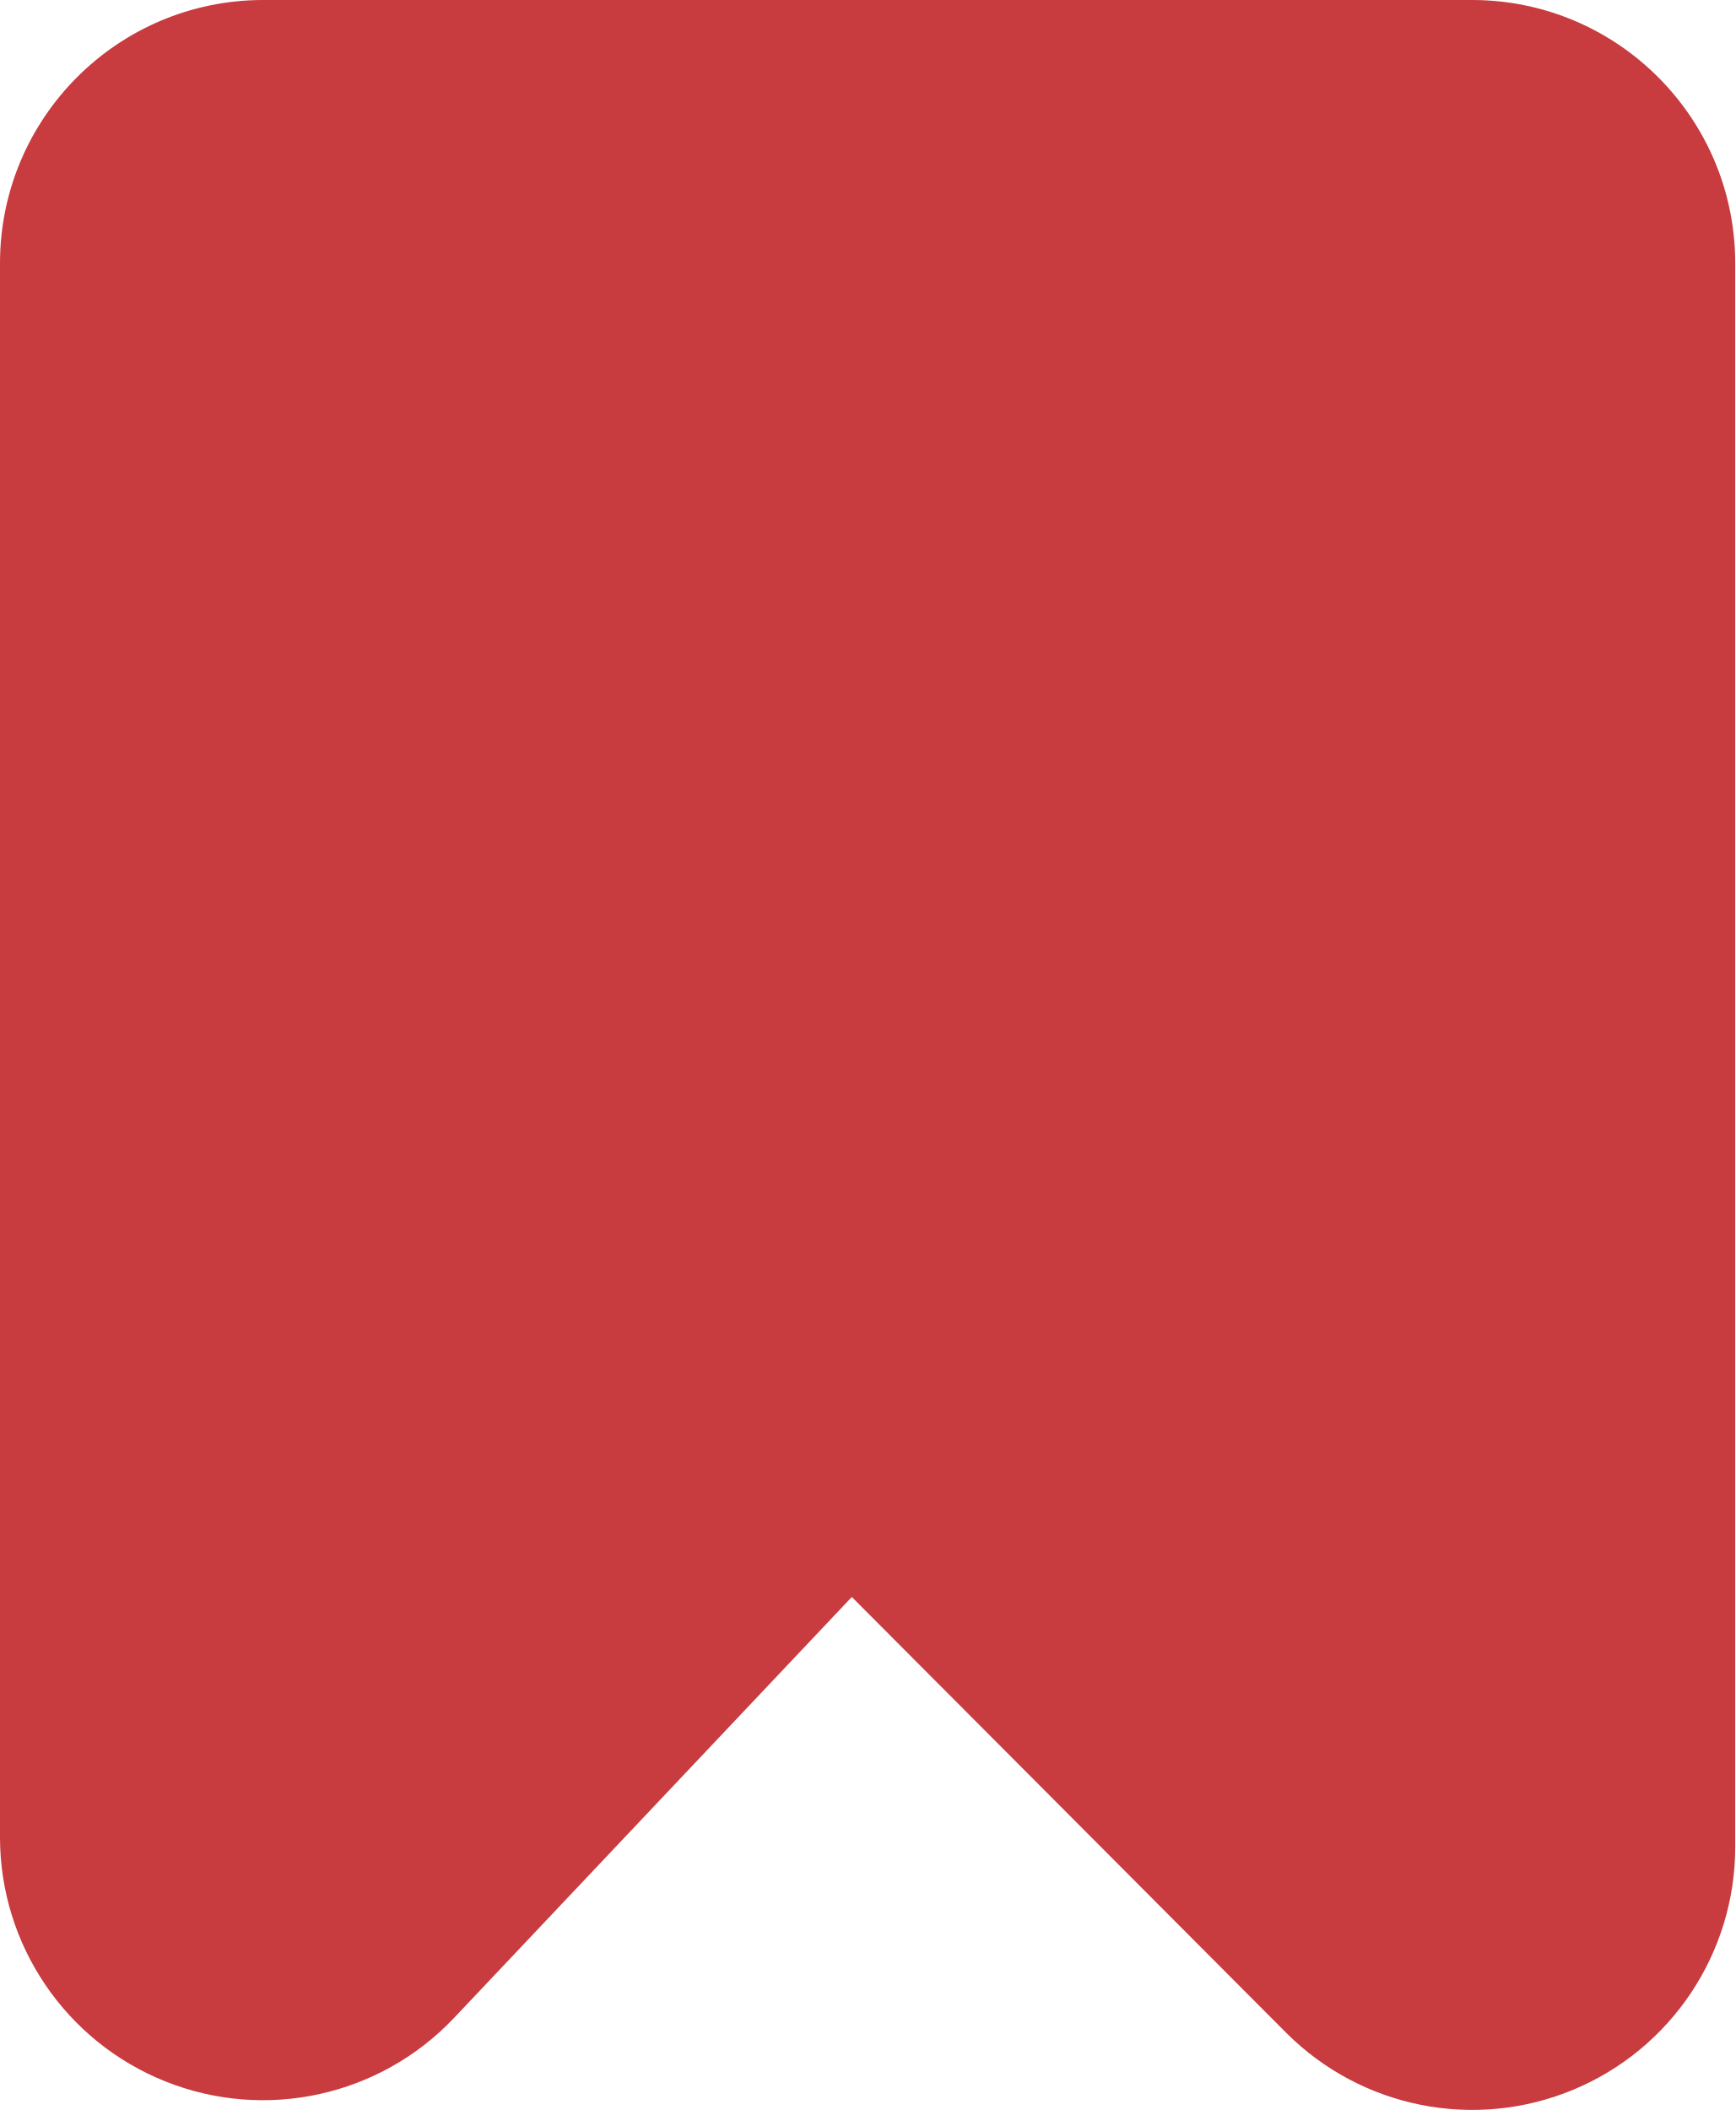
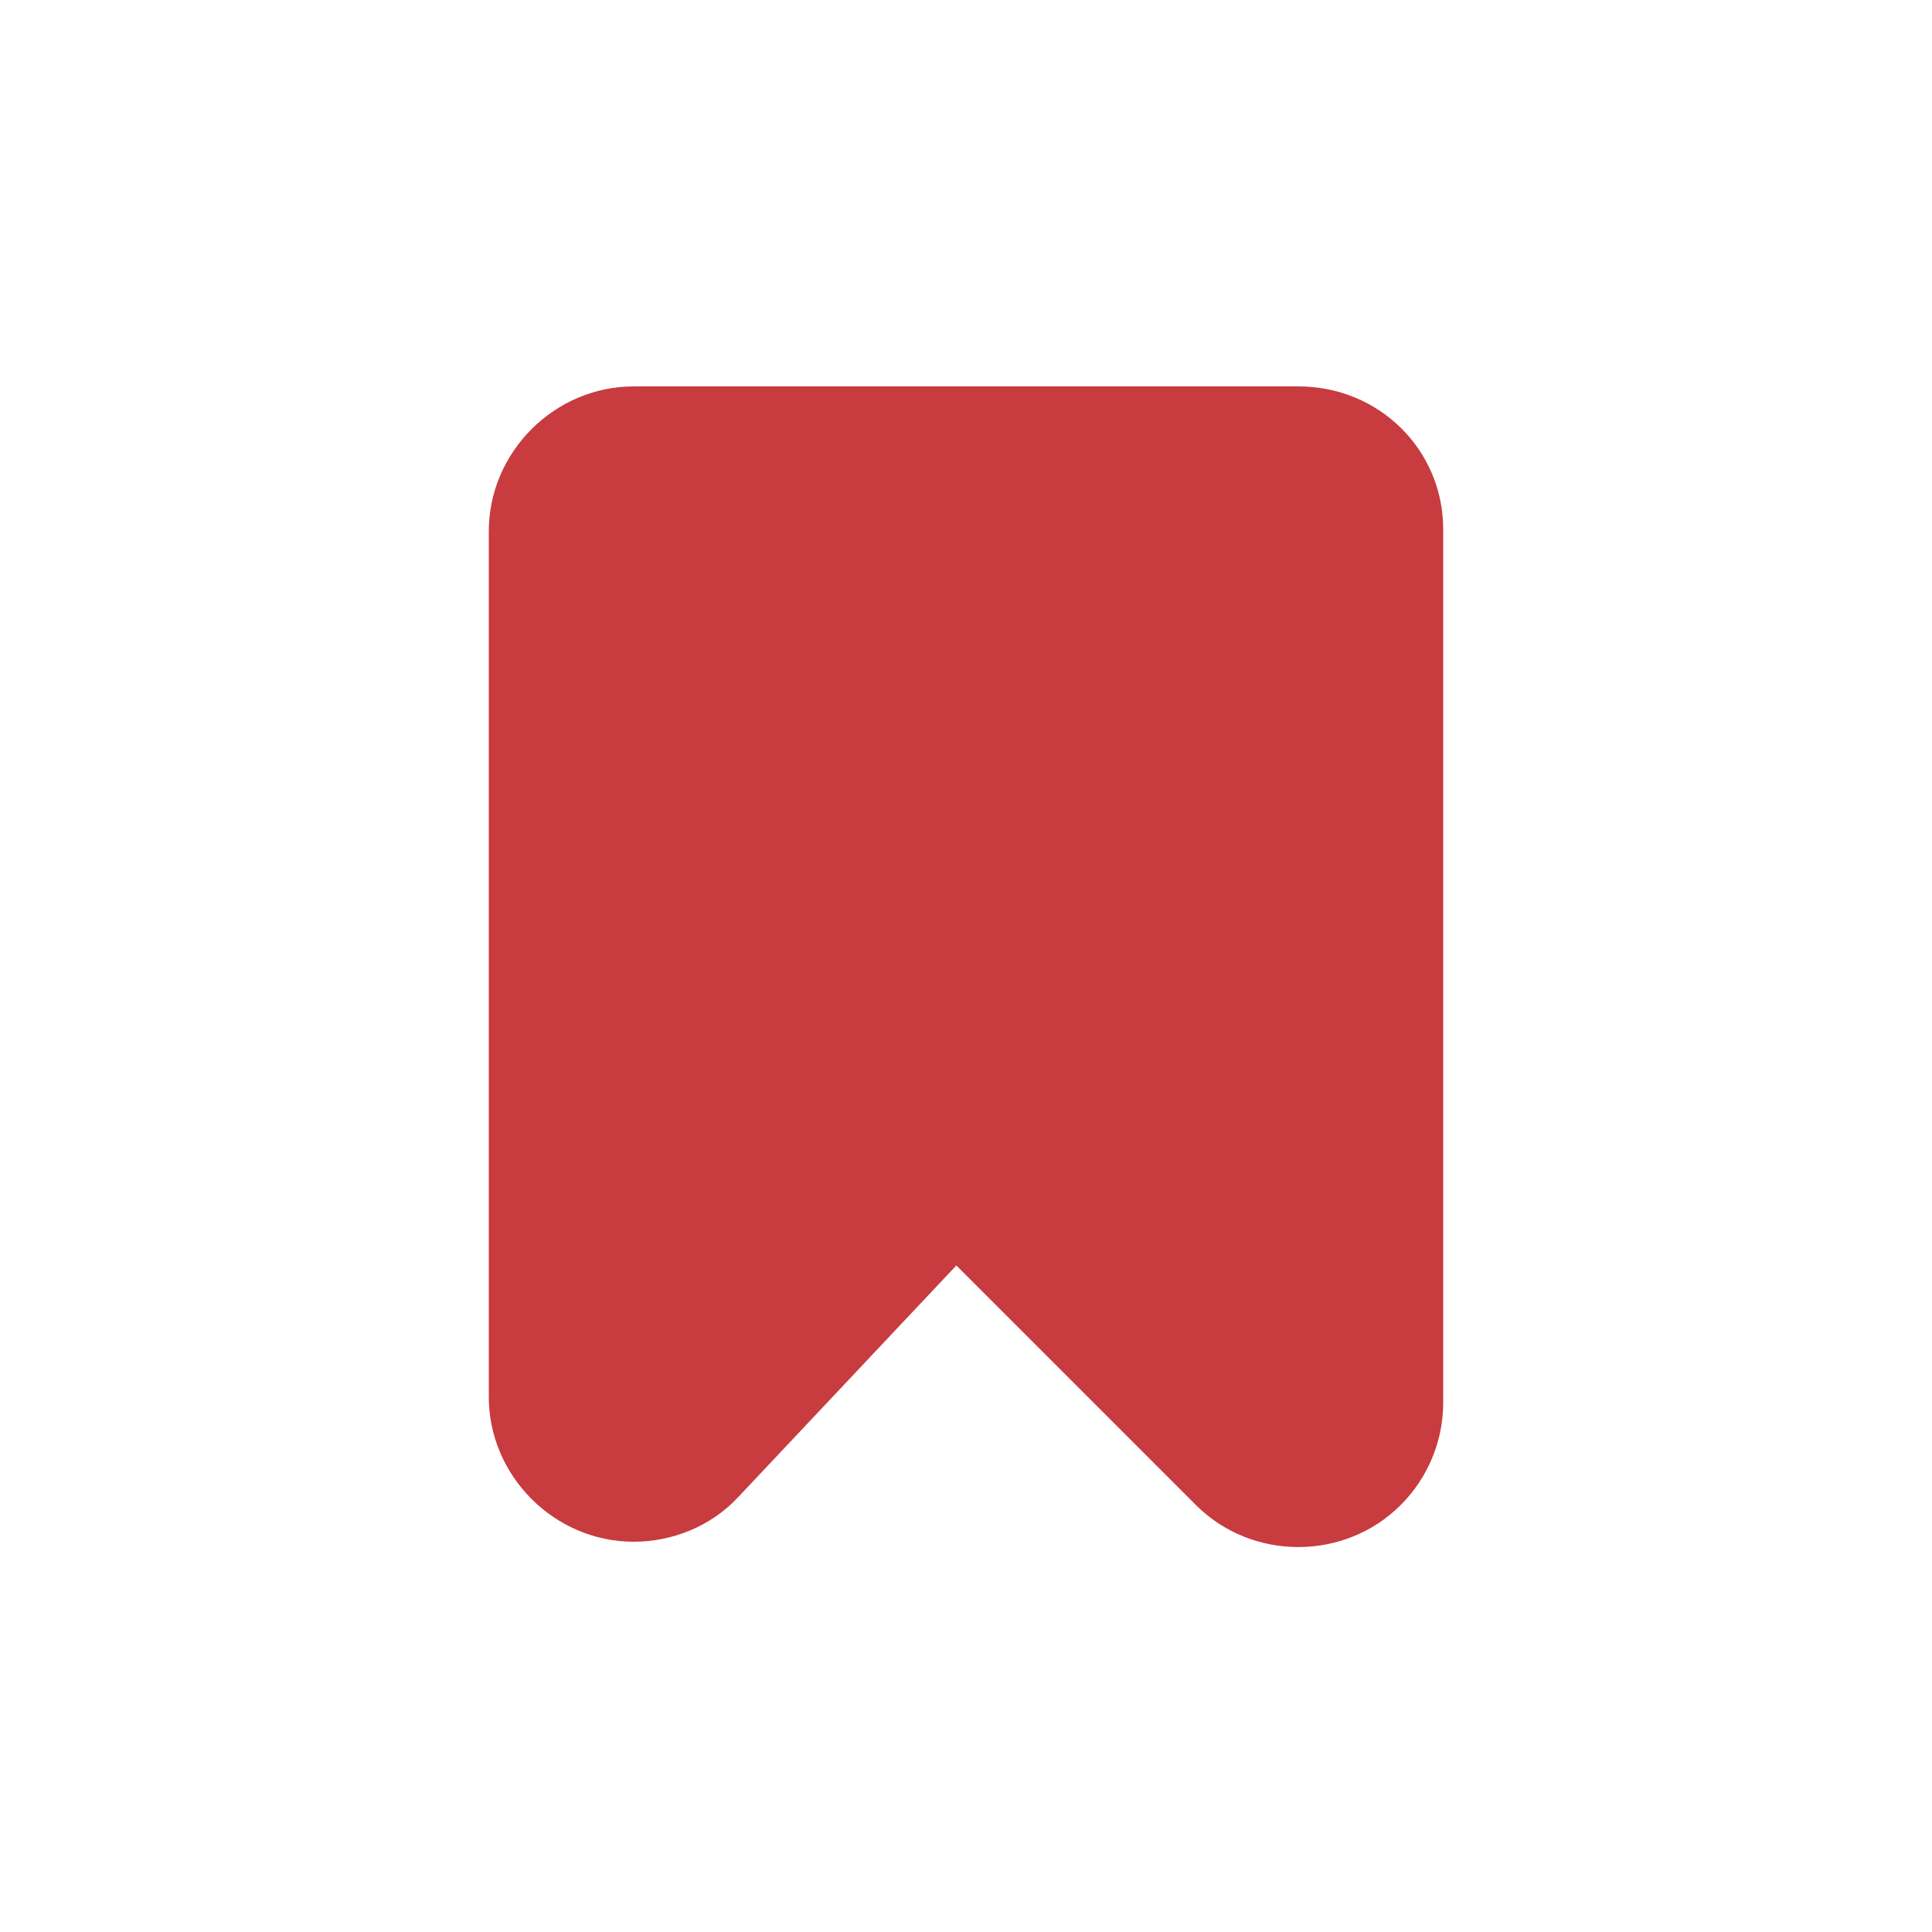
- <svg xmlns="http://www.w3.org/2000/svg" viewBox="0 0 49.42 60.09">
-   <defs>
-     <style>.cls-1{fill:#c83b3f;}</style>
-   </defs>
-   <g id="레이어_2" data-name="레이어 2">
-     <g id="레이어_1-2" data-name="레이어 1">
-       <path class="cls-1" d="M41.94,0H7.49A7.5,7.5,0,0,0,0,7.49V52.33a7.49,7.49,0,0,0,12.92,5.15l11.34-12L36.64,57.9a7.49,7.49,0,0,0,12.78-5.3V7.49A7.5,7.5,0,0,0,41.94,0Z" />
+ <svg xmlns="http://www.w3.org/2000/svg" version="1.1" id="레이어_1" x="0px" y="0px" viewBox="0 0 100 100" style="enable-background:new 0 0 100 100;" xml:space="preserve">
+   <style type="text/css">
+ 	.st0{fill:#C83B3F;}
+ </style>
+   <g id="레이어_2_1_">
+     <g id="레이어_1-2">
+       <path class="st0" d="M67.2,20H32.8c-4.1,0-7.5,3.4-7.5,7.5v44.8c0,4.1,3.4,7.5,7.5,7.5c2,0,4-0.8,5.4-2.3l11.3-12l12.4,12.4    c2.9,2.9,7.7,2.9,10.6,0c1.4-1.4,2.2-3.3,2.2-5.3V27.4C74.7,23.3,71.4,20,67.2,20z" />
    </g>
  </g>
</svg>
